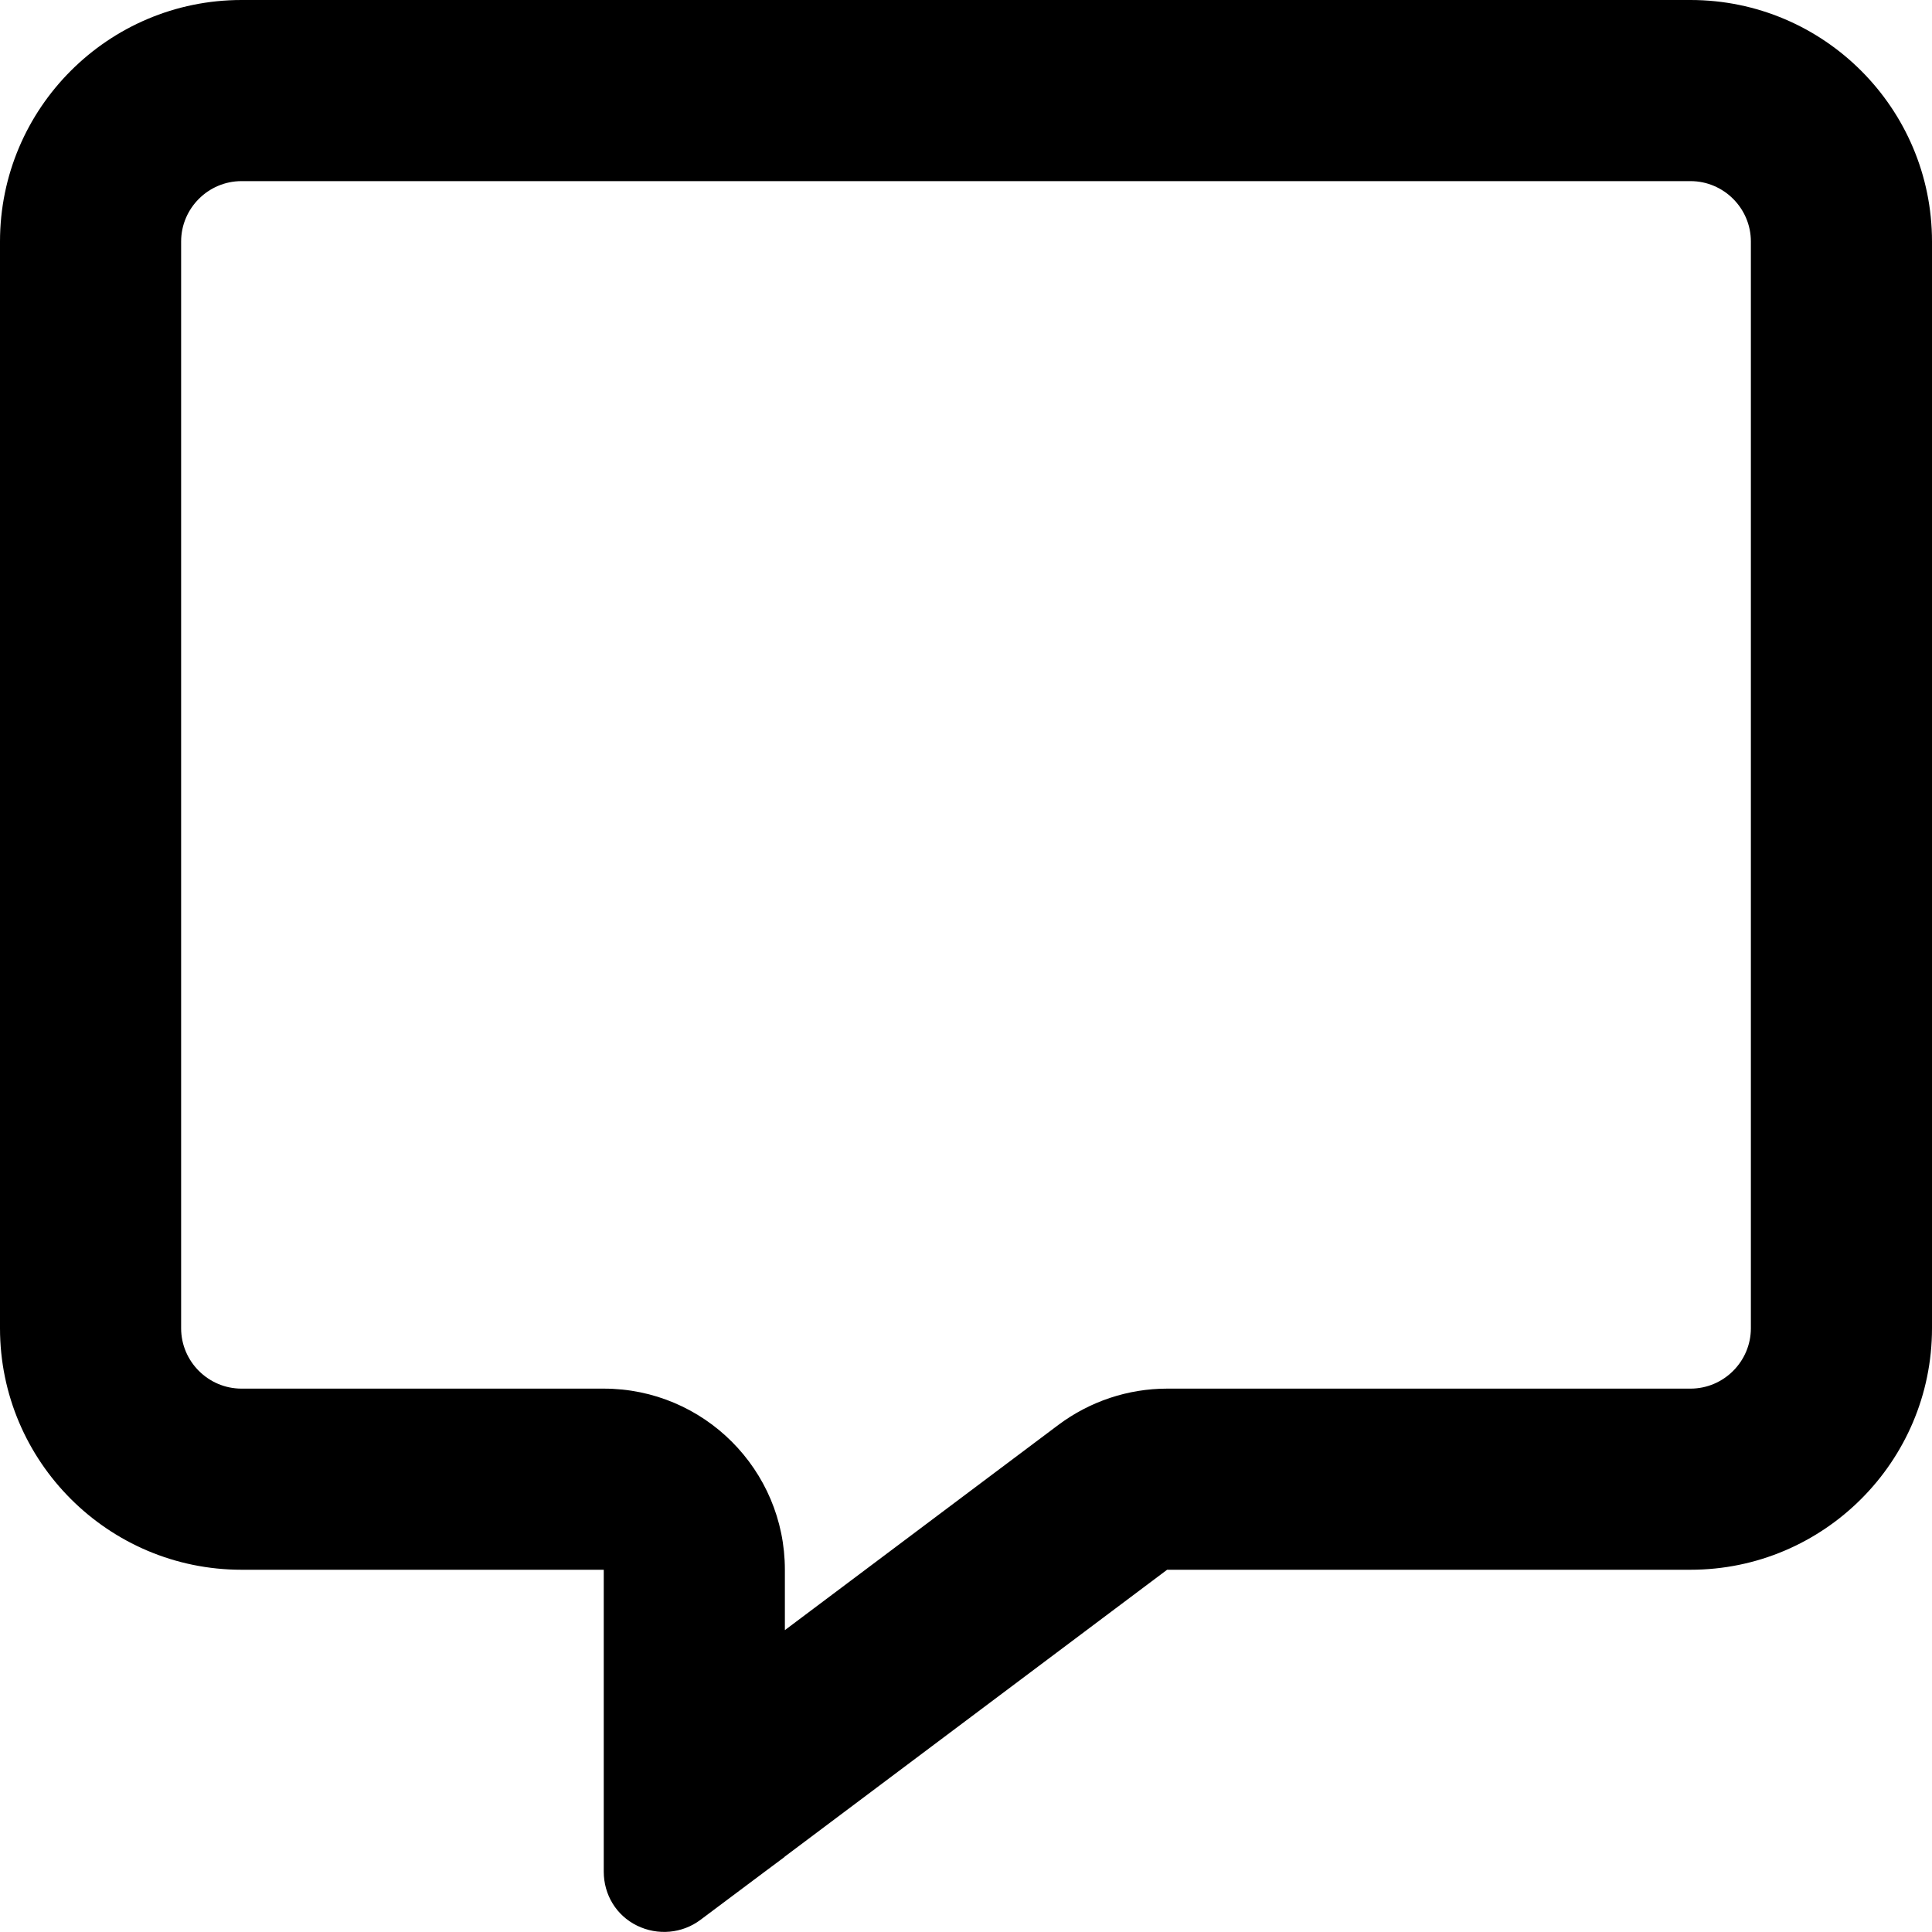
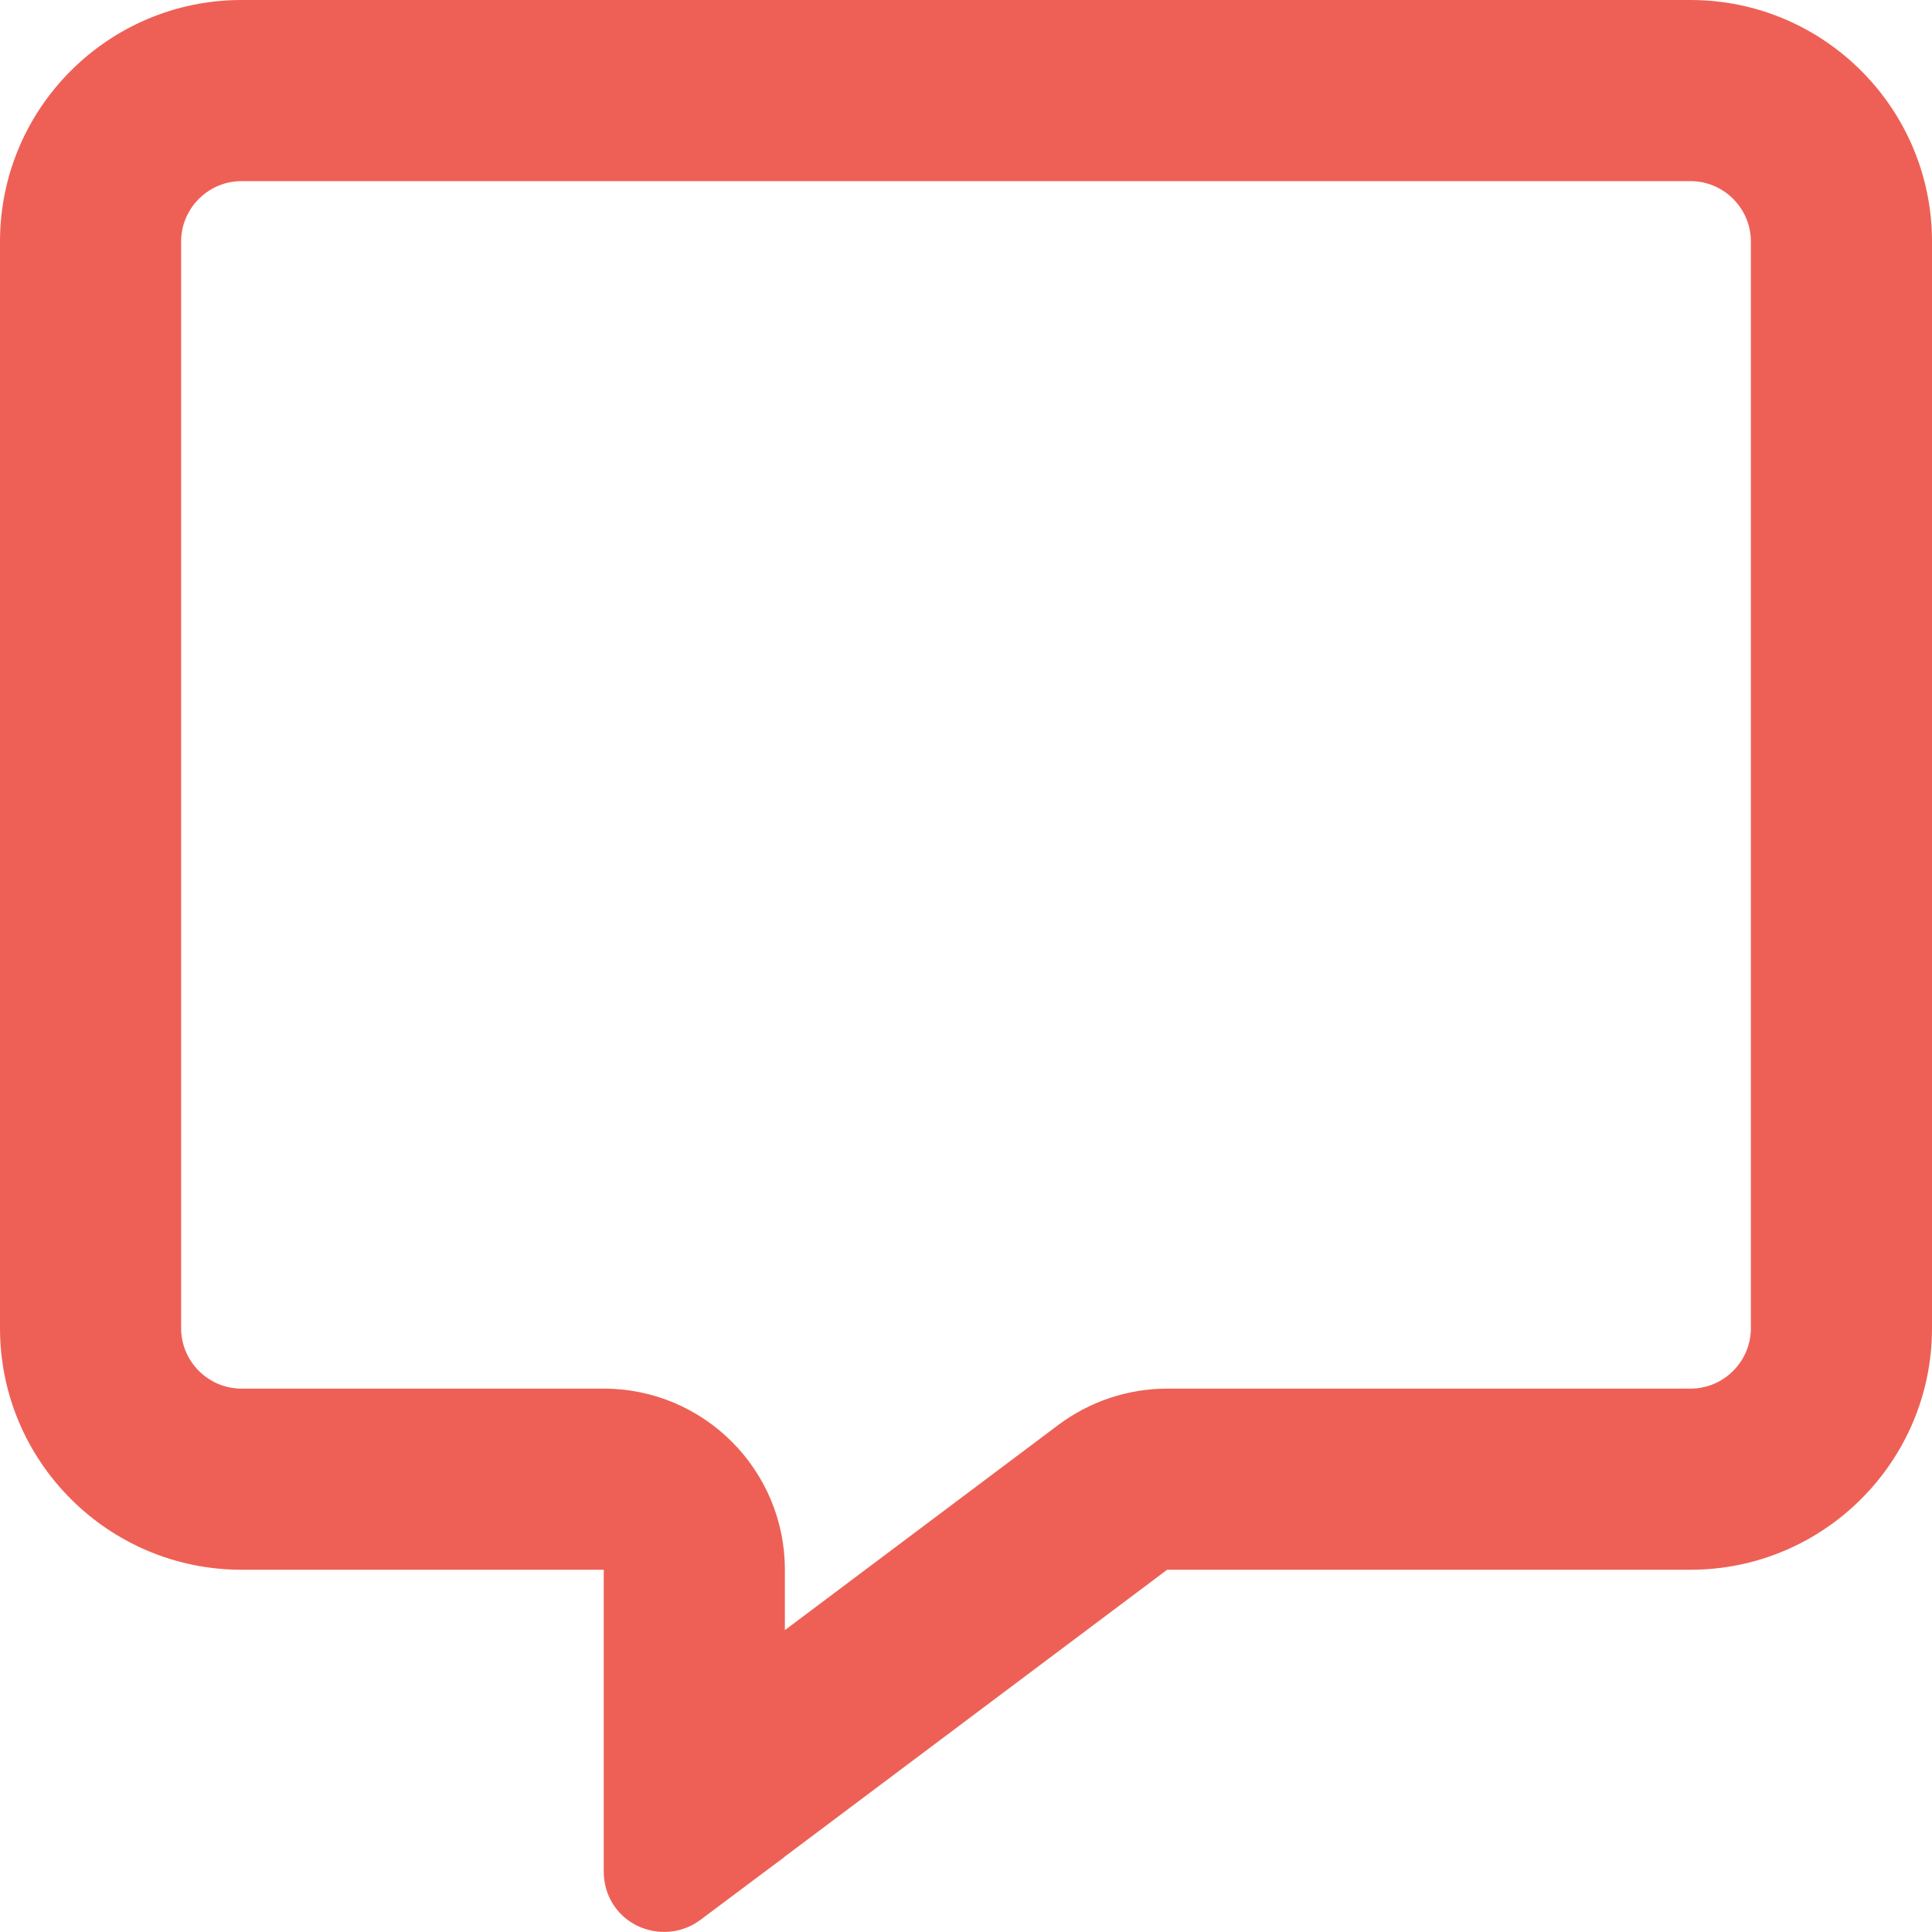
<svg xmlns="http://www.w3.org/2000/svg" height="1em" viewBox="0 0 512 512">
-   <path d="M160 368c26.5 0 48 21.5 48 48v16l72.5-54.4c8.3-6.2 18.4-9.6 28.8-9.6H448c8.8 0 16-7.2 16-16V64c0-8.8-7.2-16-16-16H64c-8.8 0-16 7.2-16 16V352c0 8.8 7.2 16 16 16h96zm48 124l-.2 .2-5.1 3.8-17.1 12.8c-4.8 3.6-11.3 4.2-16.8 1.5s-8.8-8.2-8.8-14.3V474.7v-6.4V468v-4V416H112 64c-35.3 0-64-28.7-64-64V64C0 28.7 28.7 0 64 0H448c35.3 0 64 28.7 64 64V352c0 35.3-28.7 64-64 64H309.3L208 492z" />
+   <path fill="#EE6055" d="M160 368c26.5 0 48 21.5 48 48v16l72.5-54.4c8.3-6.2 18.4-9.6 28.8-9.6H448c8.8 0 16-7.2 16-16V64c0-8.8-7.2-16-16-16H64c-8.8 0-16 7.2-16 16V352c0 8.8 7.2 16 16 16h96zm48 124l-.2 .2-5.1 3.8-17.1 12.8c-4.8 3.6-11.3 4.2-16.8 1.5s-8.8-8.2-8.8-14.3V474.7v-6.4V468v-4V416H112 64c-35.3 0-64-28.7-64-64V64C0 28.7 28.7 0 64 0H448c35.3 0 64 28.7 64 64V352c0 35.3-28.7 64-64 64H309.3L208 492z" />
</svg>
